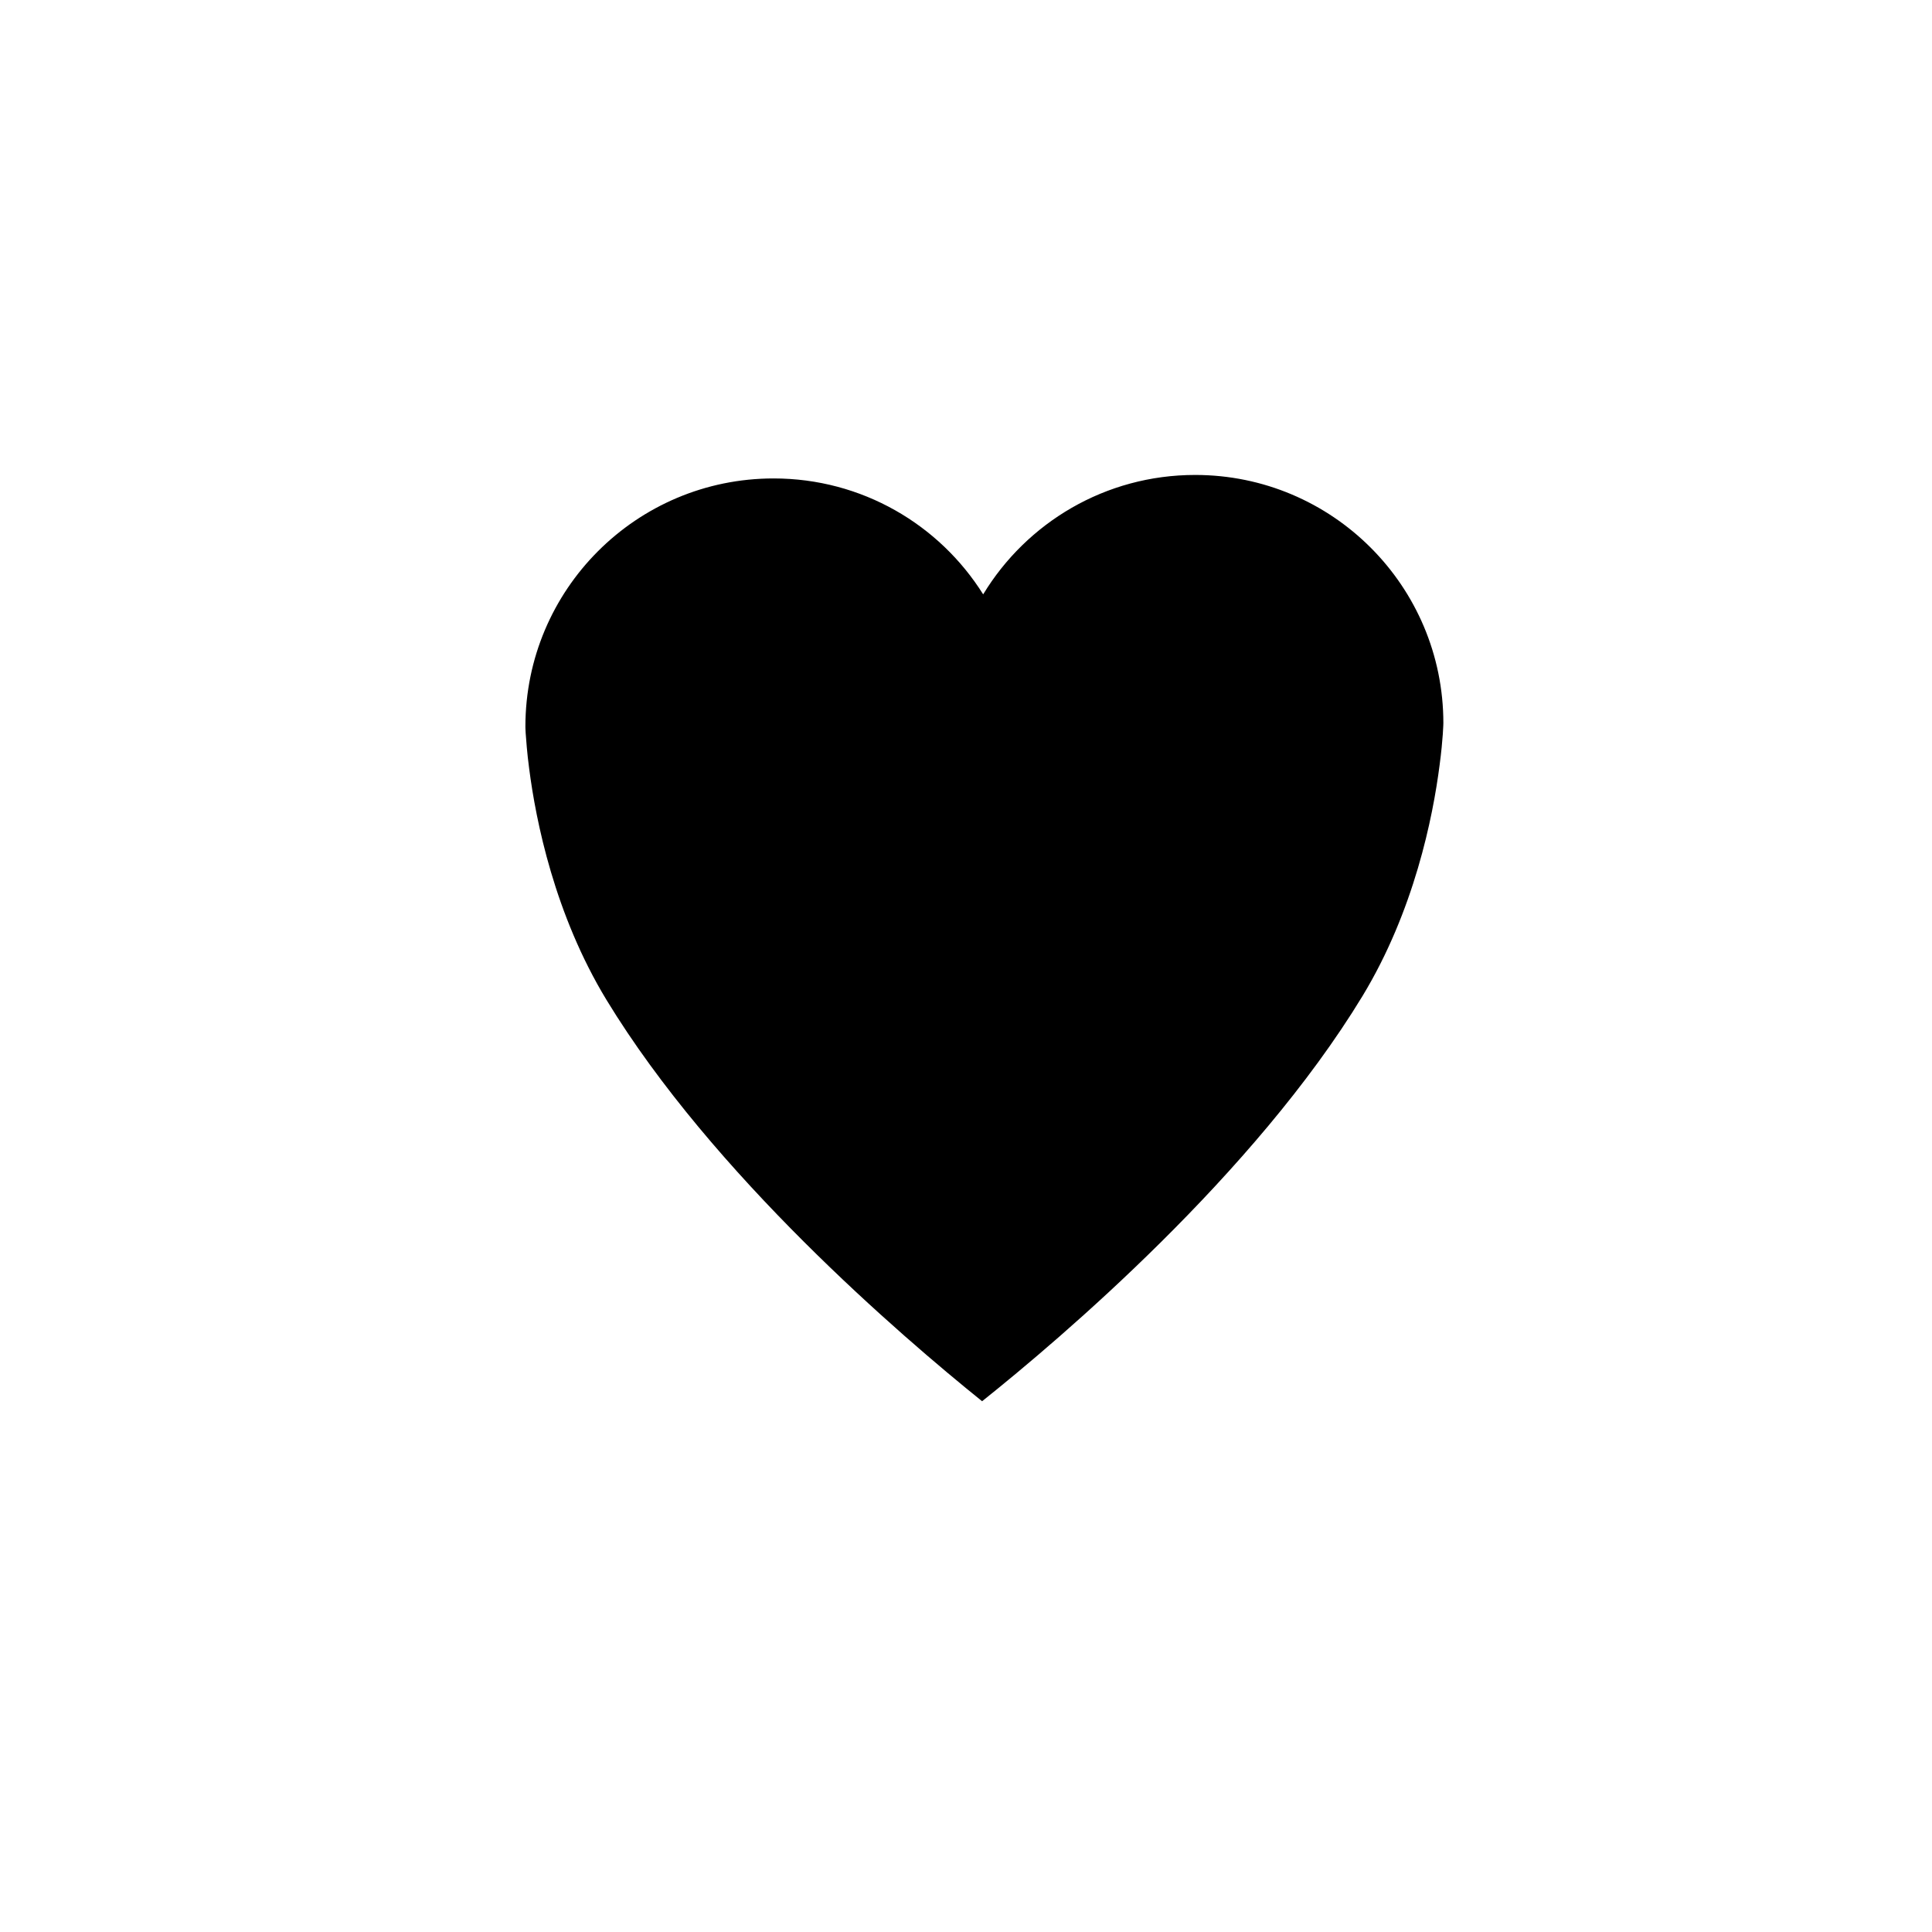
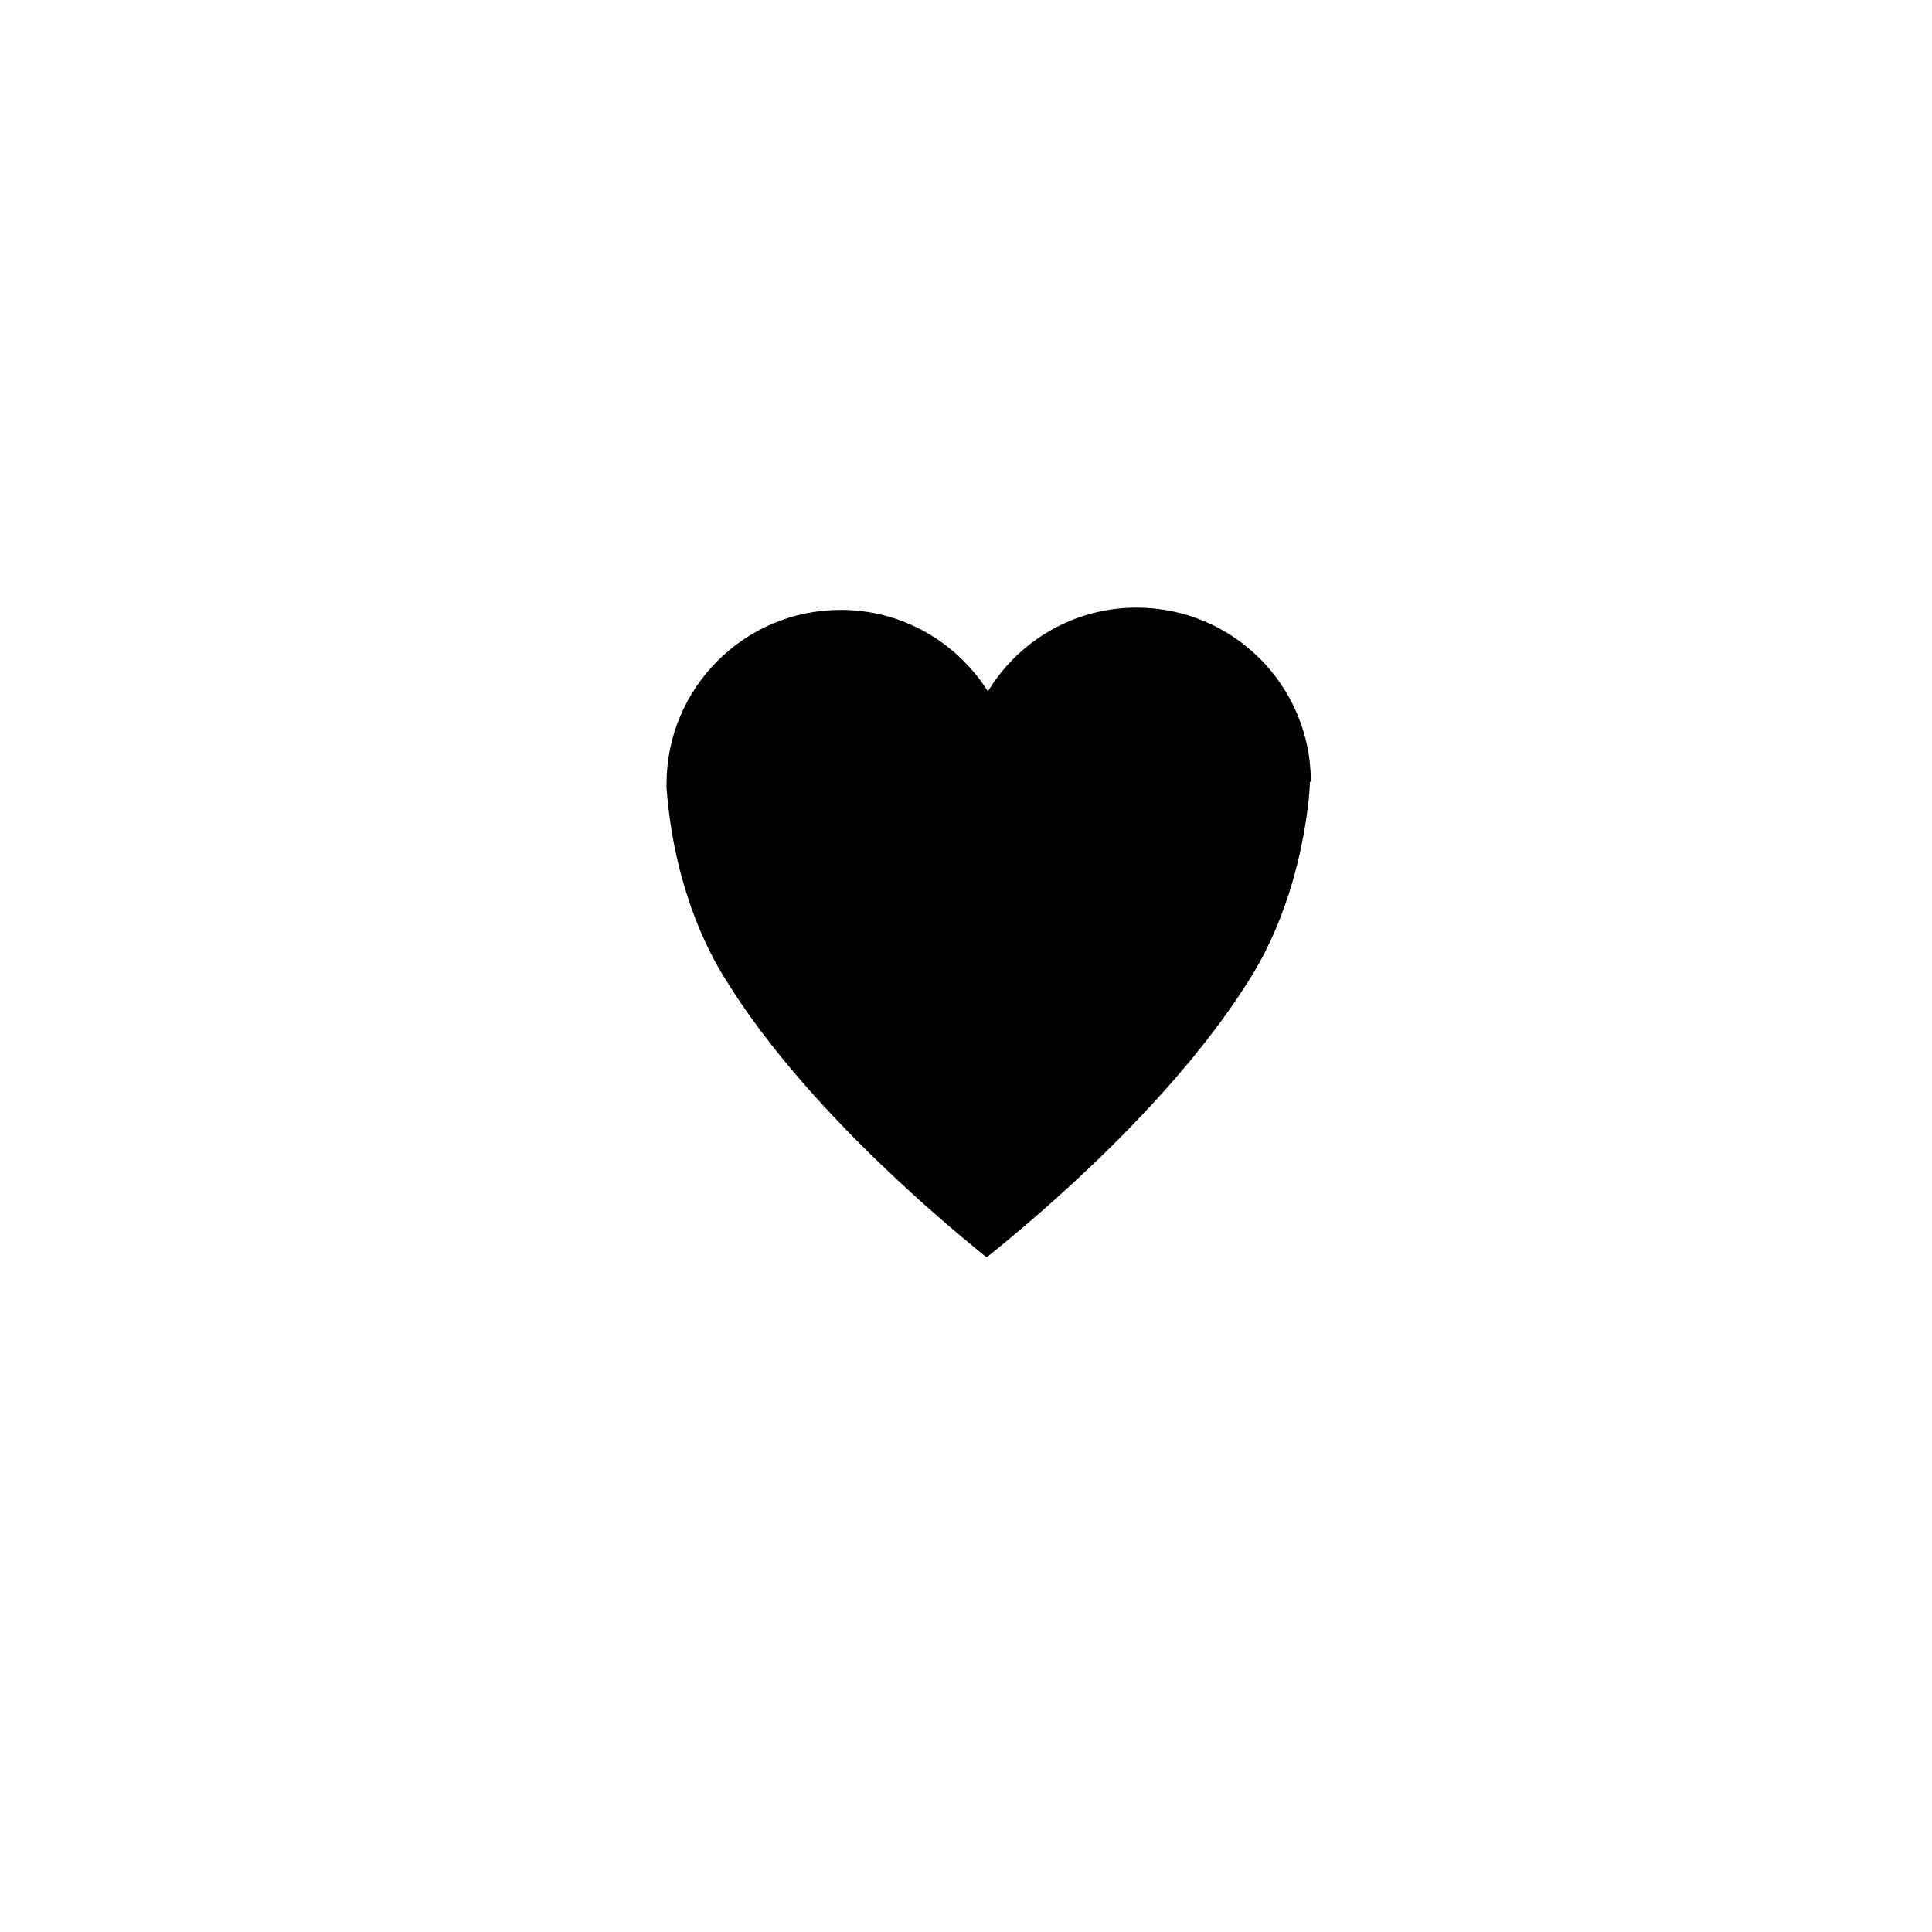
- <svg xmlns="http://www.w3.org/2000/svg" id="Layer_1" version="1.1" viewBox="0 0 72 72">
-   <path d="M53.79,26.95s-.01.59-.14,1.56c-.25,1.95-.95,5.44-2.88,8.62-4.03,6.63-11.24,12.75-14.17,15.09-3.03-2.44-10.04-8.45-14-14.96-1.93-3.18-2.63-6.67-2.88-8.62-.08-.6-.11-1.06-.13-1.32-.01-.16-.01-.24-.01-.24,0-5.11,4.14-9.25,9.25-9.25,3.29,0,6.18,1.72,7.81,4.32,1.62-2.67,4.55-4.45,7.9-4.45,5.11,0,9.25,4.14,9.25,9.25Z" />
+ <svg xmlns="http://www.w3.org/2000/svg" id="Layer_1" version="1.1" viewBox="0 0 60 60">
+   <path d="M40.68,24.28s0,.34-.08.91c-.15,1.14-.56,3.18-1.68,5.04-2.36,3.88-6.57,7.45-8.28,8.82-1.77-1.43-5.87-4.94-8.18-8.75-1.13-1.86-1.54-3.9-1.68-5.04-.05-.35-.06-.62-.08-.77v-.14c0-2.99,2.42-5.41,5.41-5.41,1.92,0,3.61,1.01,4.57,2.53.95-1.56,2.66-2.6,4.62-2.6,2.99,0,5.41,2.42,5.41,5.41h-.03Z" />
</svg>
